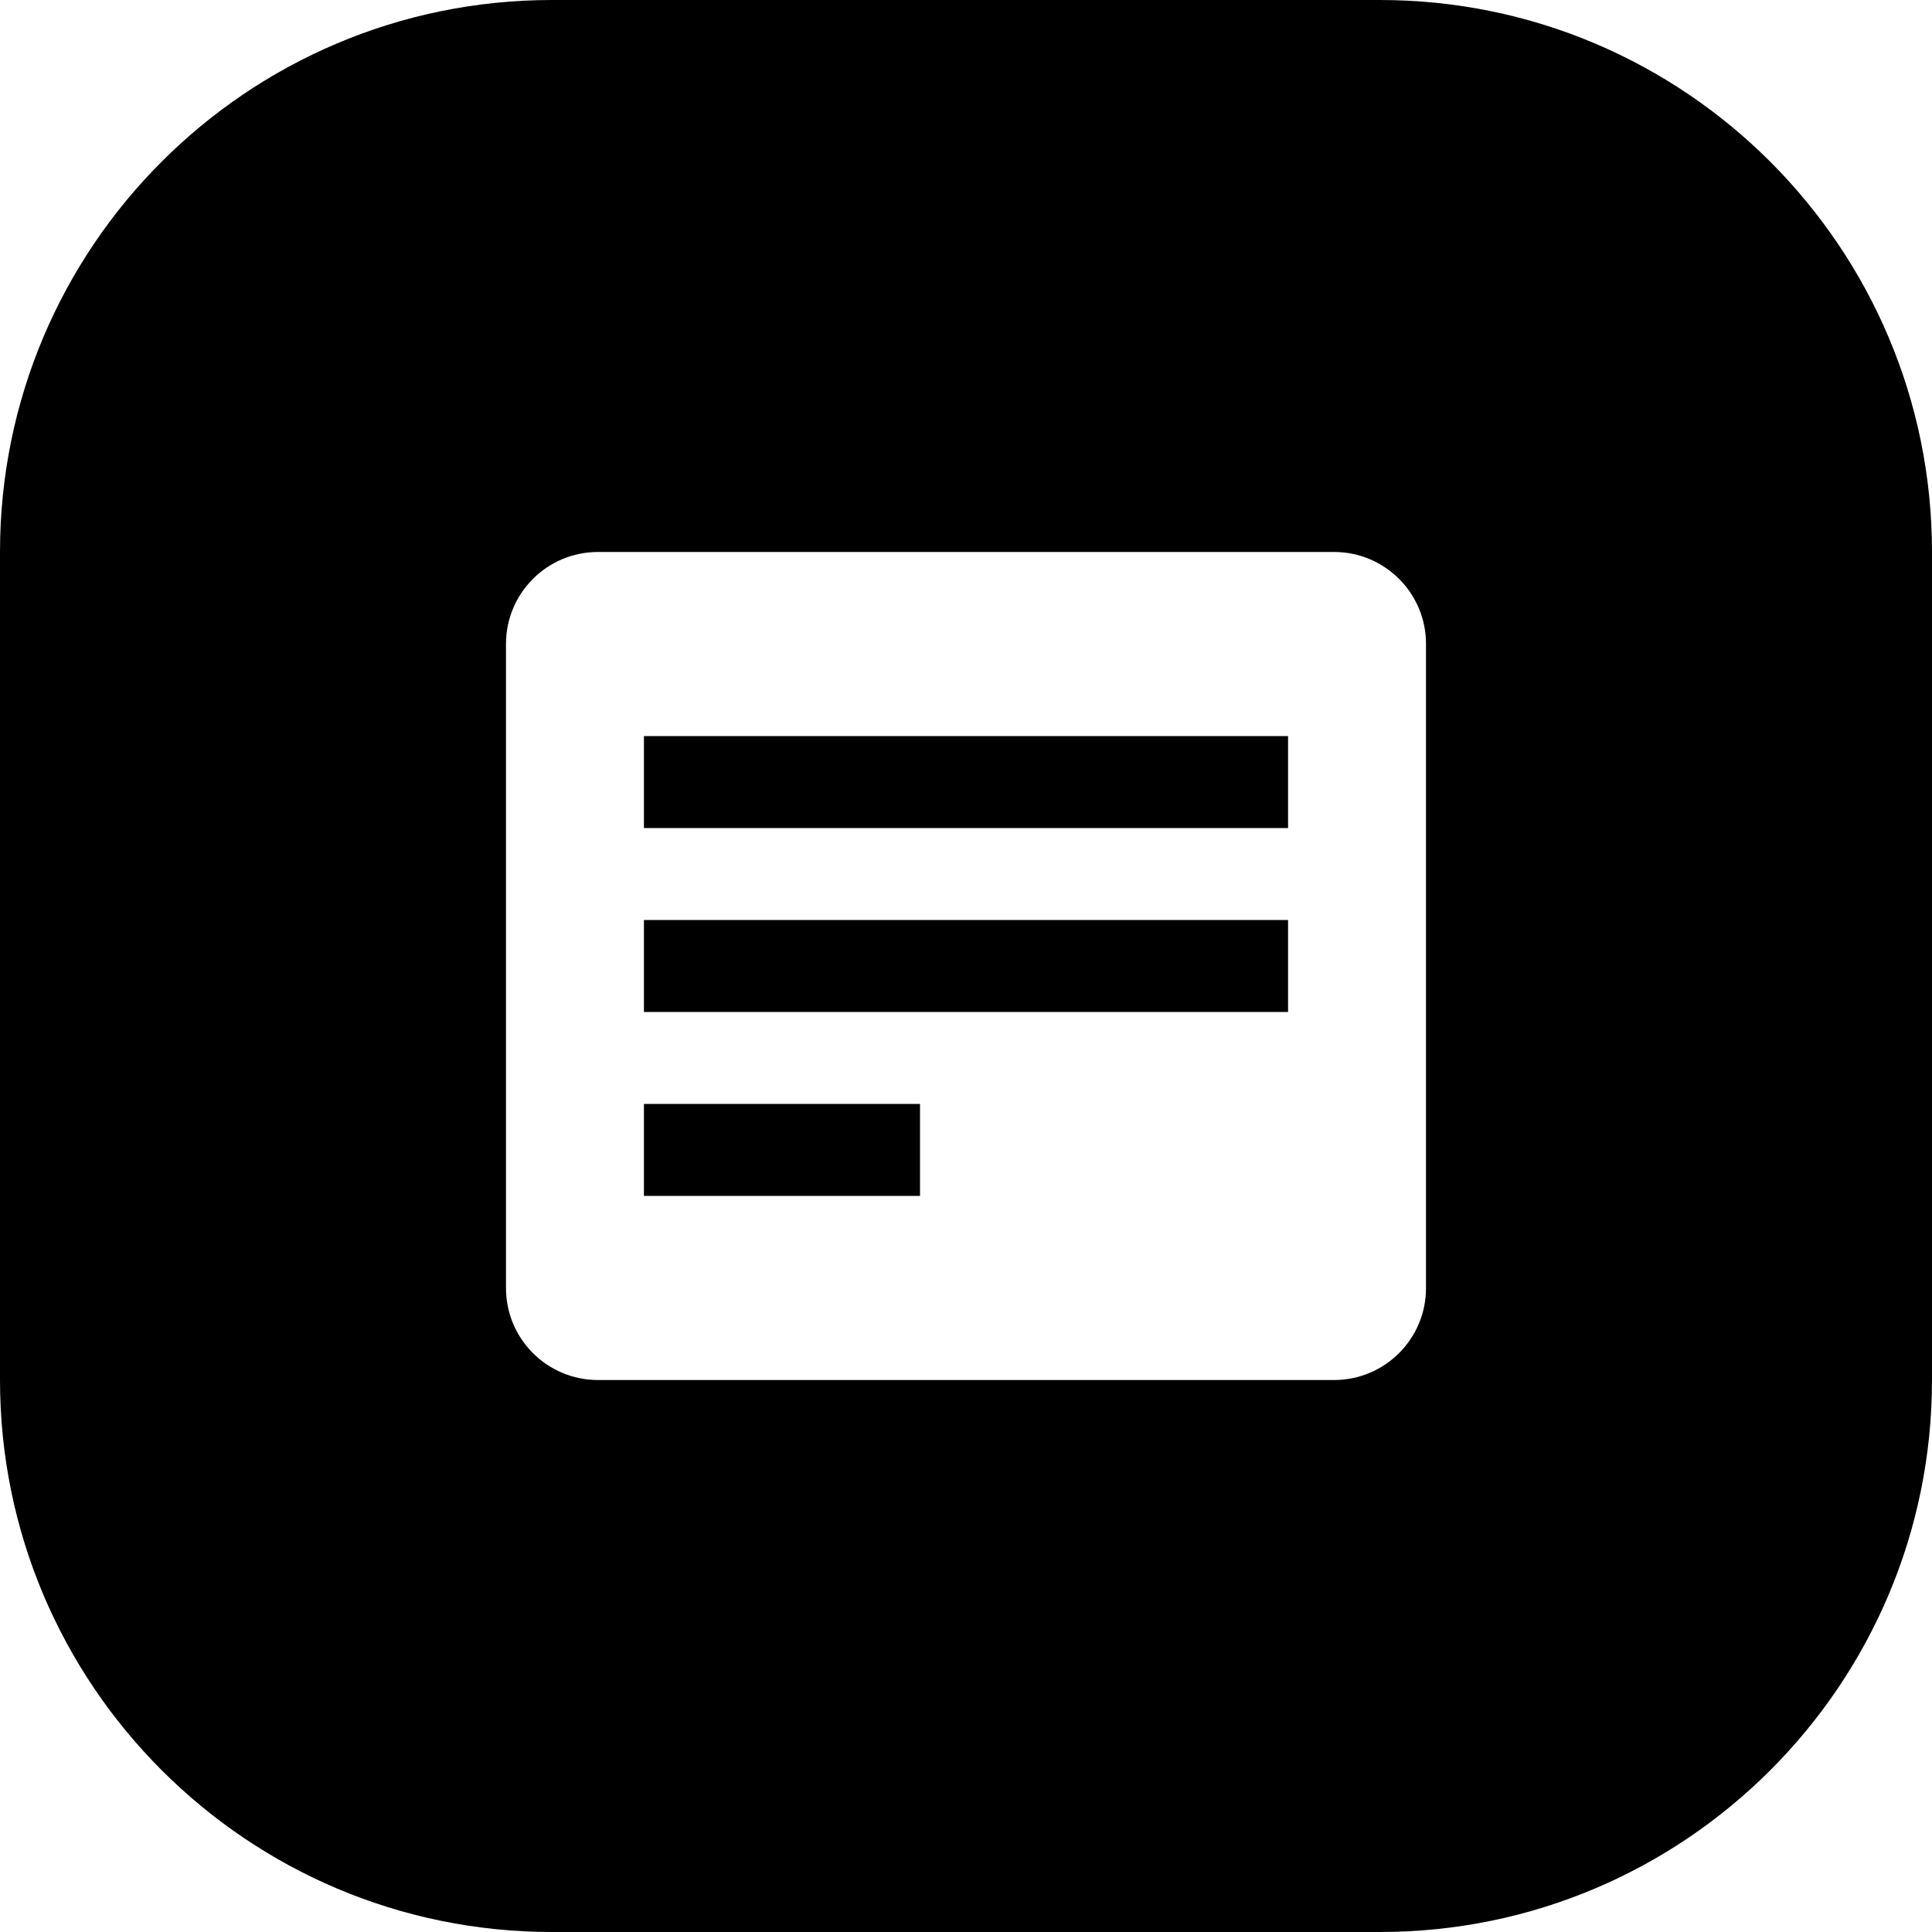
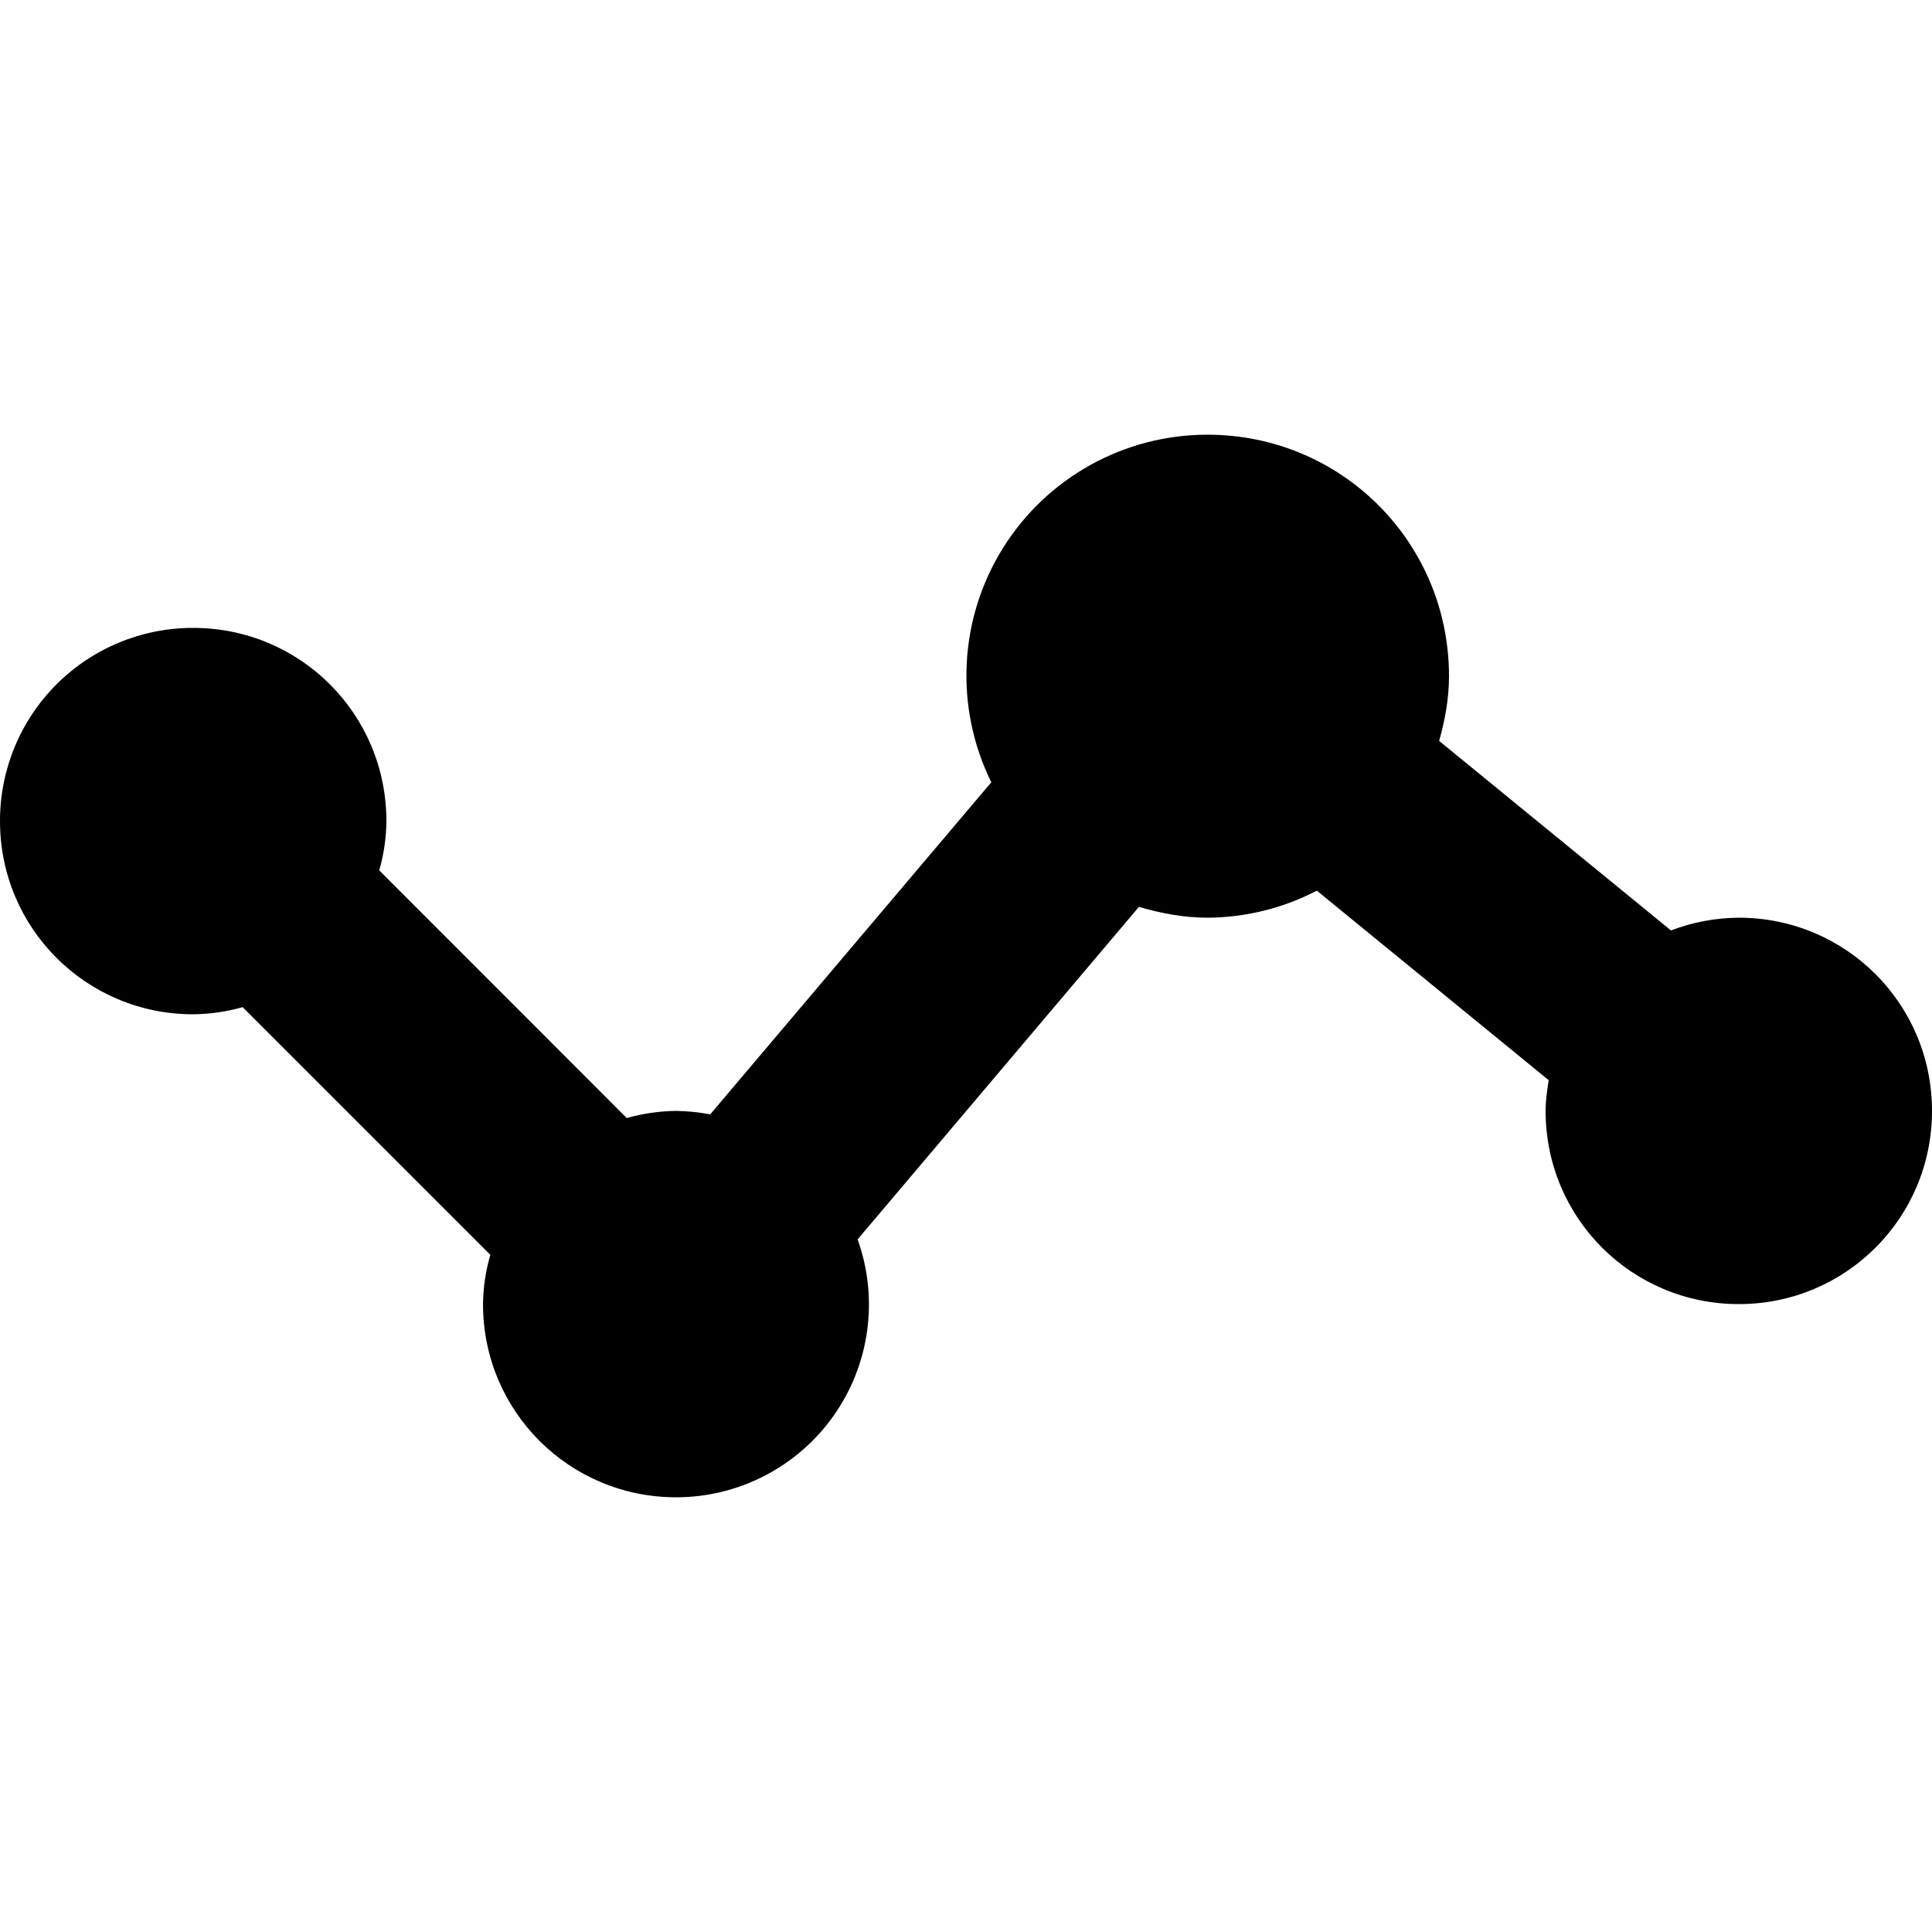
<svg xmlns="http://www.w3.org/2000/svg" viewBox="0 0 1000 1000">
-   <path d="M333.3 619h142.9v-47.6H333.3V619zM333.3 523.8h333.4v-47.6H333.3v47.6zM333.3 428.6h333.4V381H333.3v47.6z" />
-   <path fill-rule="evenodd" d="M285.7 0A285.7 285.7 0 0 0 0 285.7v428.6C0 872 128 1000 285.7 1000h428.6C872 1000 1000 872 1000 714.3V285.7C1000 128 872 0 714.3 0H285.7zm23.8 285.7h381a47.6 47.6 0 0 1 47.6 47.6v333.4a47.6 47.6 0 0 1-47.6 47.6h-381a47.6 47.6 0 0 1-47.6-47.6V333.3a47.6 47.6 0 0 1 47.6-47.6z" clip-rule="evenodd" />
+   <path d="M900 475a100 100 0 0 0 -35.1 6.6l-120-98.1c3-10.7 5.1-21.8 5.1-33.5 0-69.3-55.7-125-125-125a124.7 124.7 0 0 0 -111.9 179.9L367.6 576.8A103 103 0 0 0 350 575a98 98 0 0 0 -25.6 3.7L196.3 450.5A95.3 95.3 0 0 0 200 425c0-55.4-44.6-100-100-100A99.8 99.8 0 0 0 0 425c0 55.4 44.6 100 100 100a98 98 0 0 0 25.6-3.7l128.2 128.2A95.3 95.3 0 0 0 250 675c0 55.4 44.6 100 100 100a99.8 99.8 0 0 0 93.9-133.5l145.6-172.1c11.4 3.3 23.1 5.6 35.5 5.6a124 124 0 0 0 56.6-14l120 98.1c-.8 5.2-1.6 10.4-1.6 15.9 0 55.4 44.6 100 100 100s100-44.6 100-100-44.6-100-100-100z" />
</svg>
